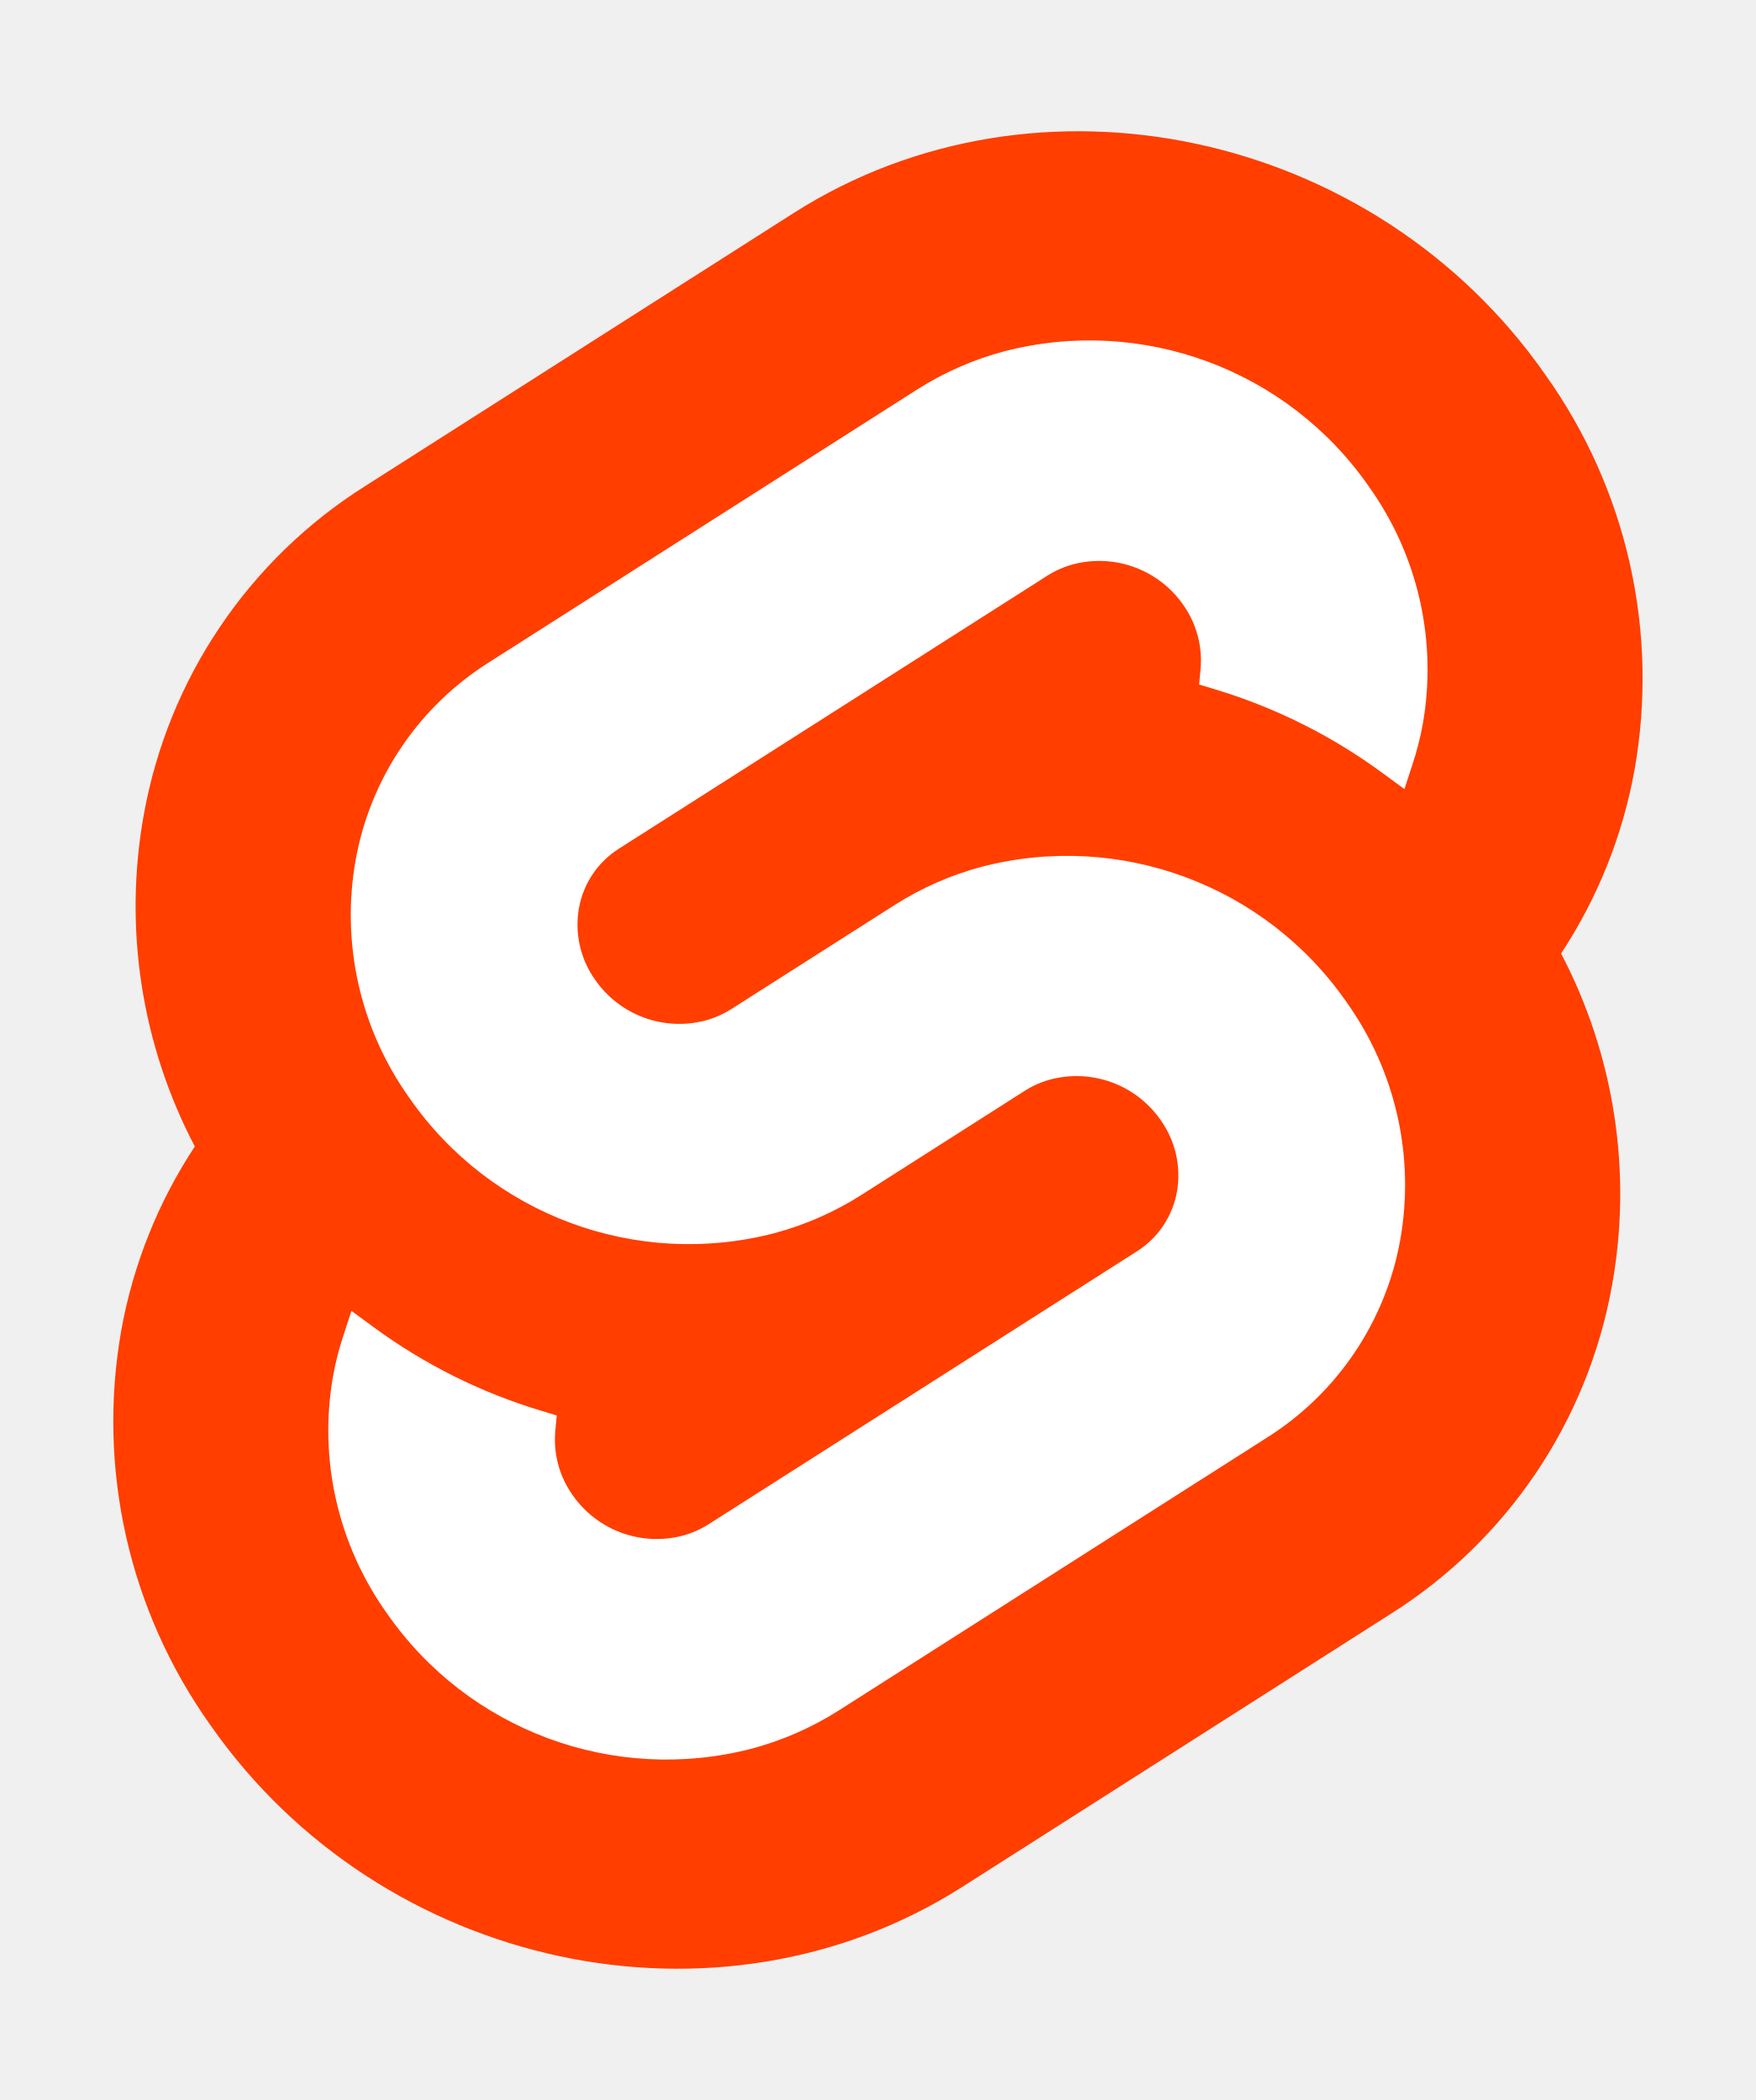
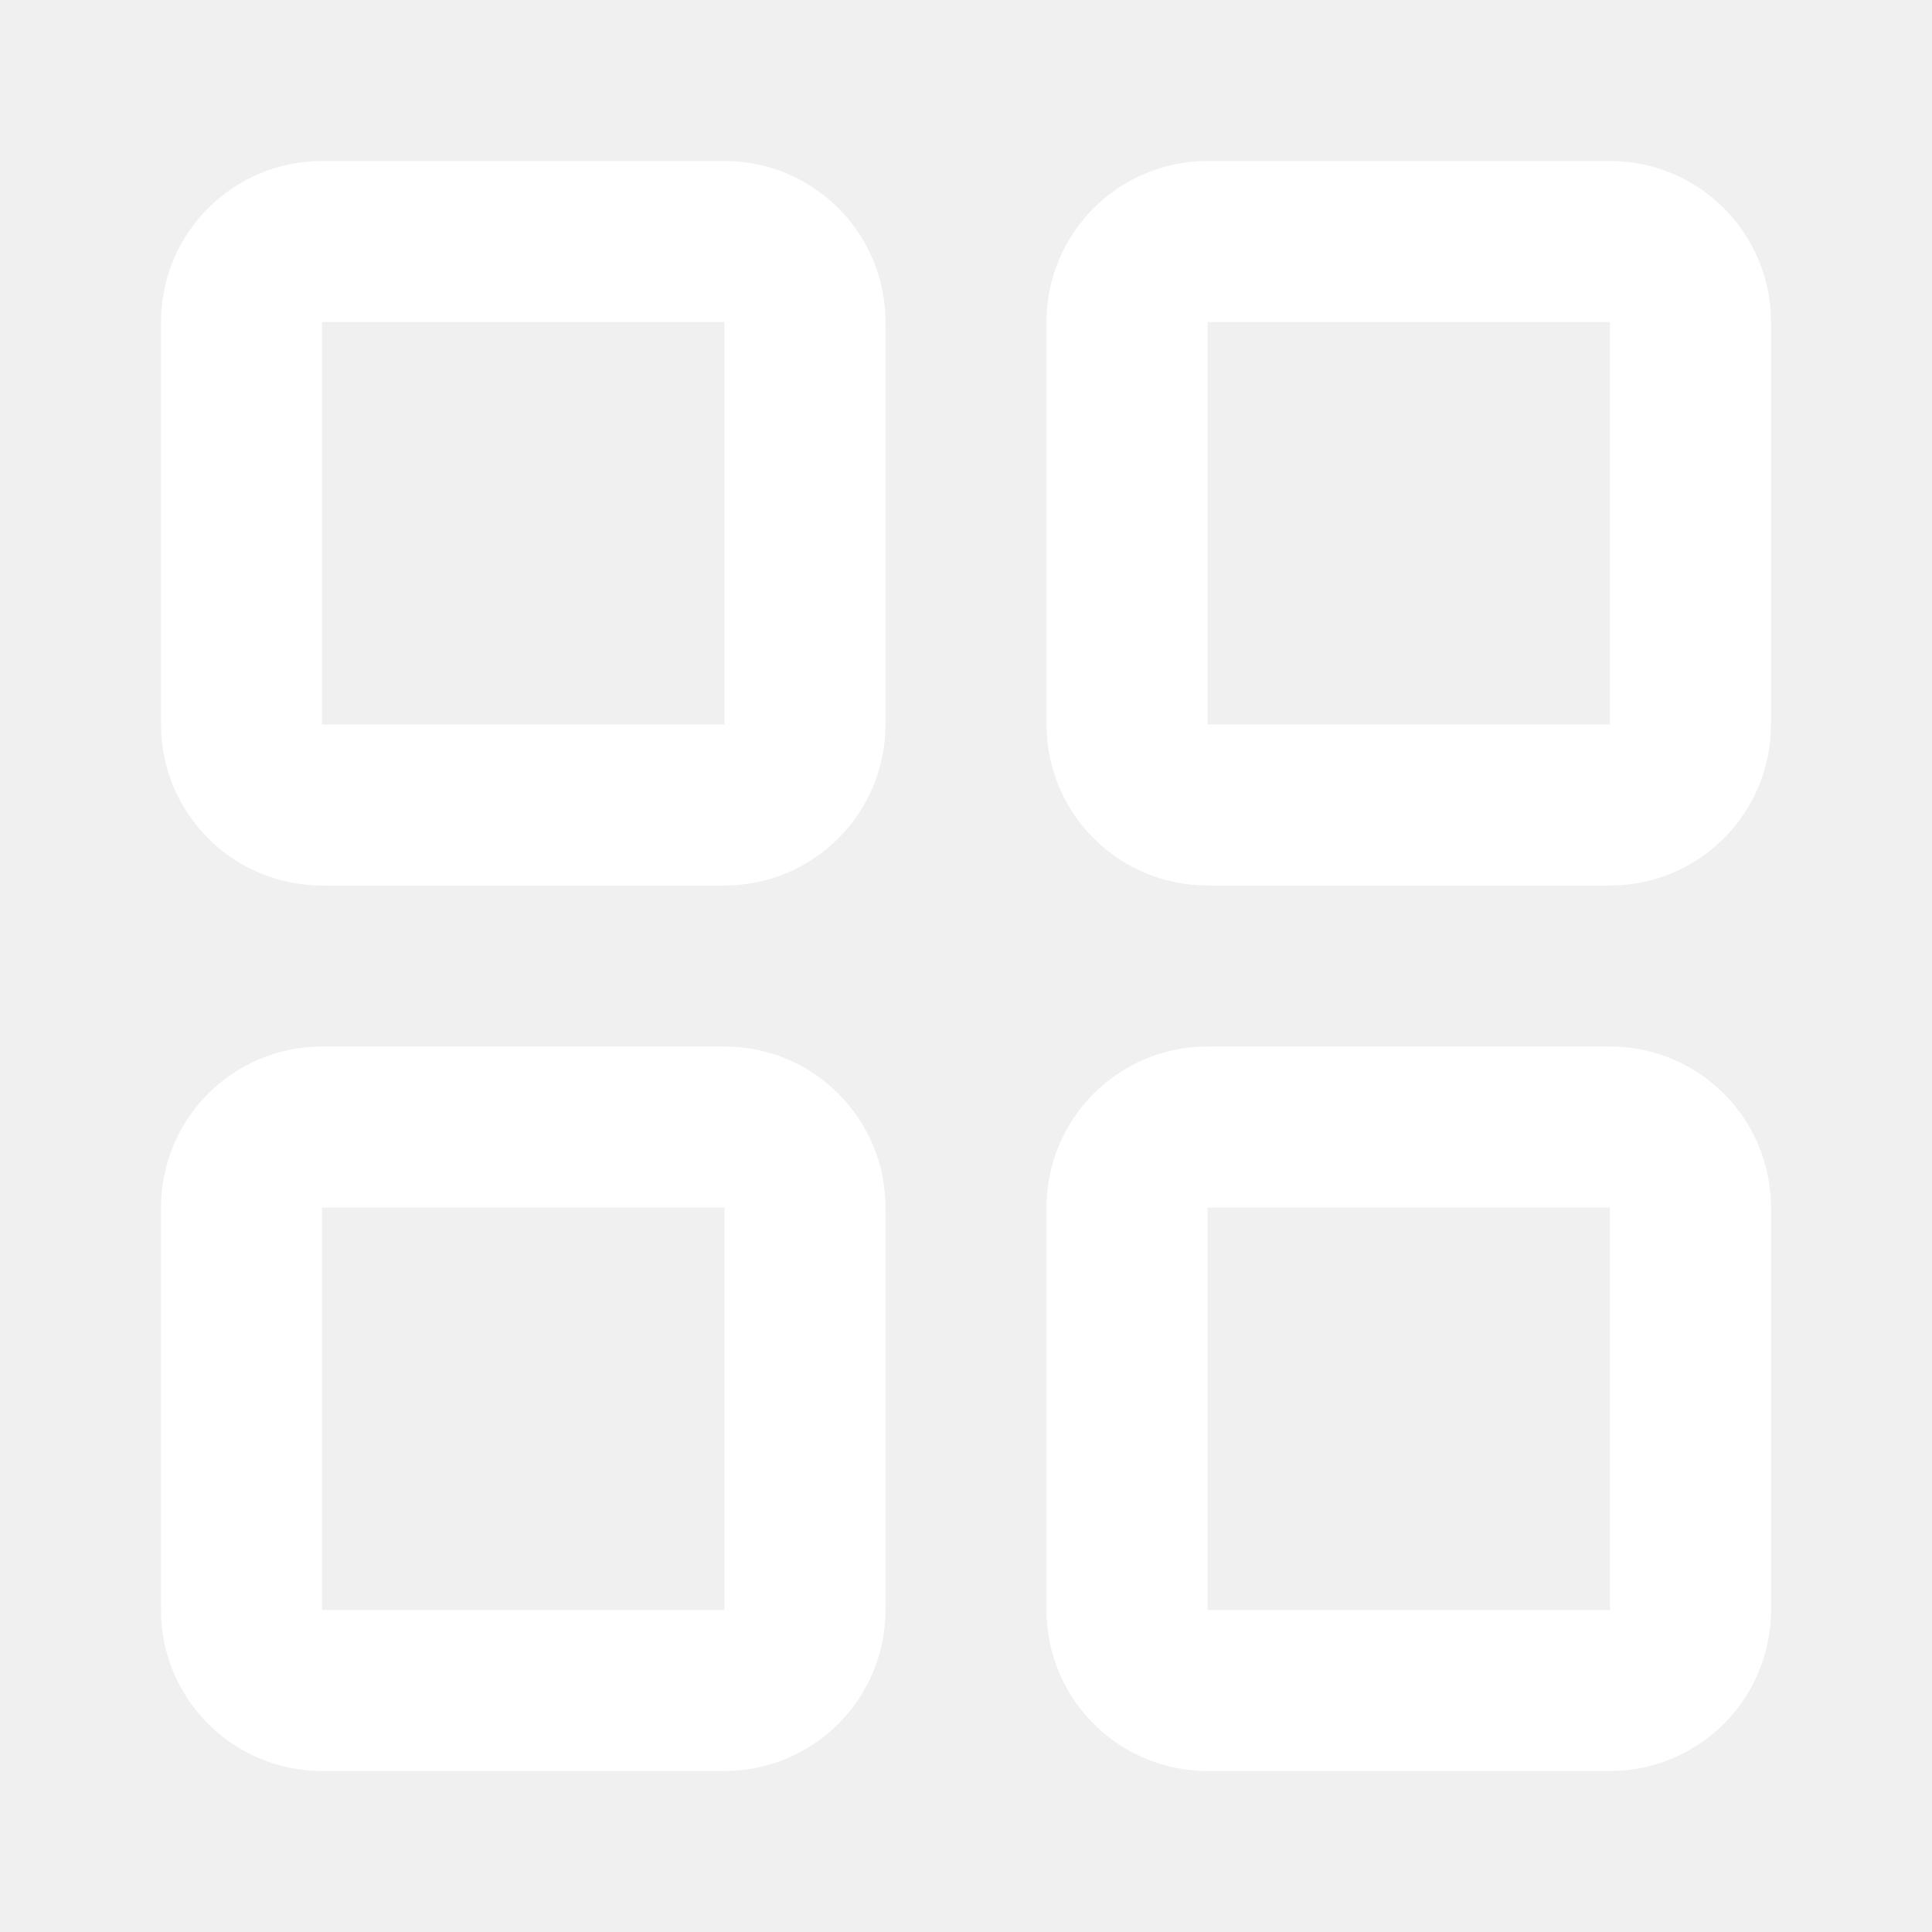
- <svg xmlns="http://www.w3.org/2000/svg" width="107" height="128" viewBox="0 0 107 128">
-   <path d="M94.157 22.819c-10.4-14.885-30.94-19.297-45.792-9.835L22.282 29.608A29.92 29.92 0 0 0 8.764 49.65a31.5 31.5 0 0 0 3.108 20.231 30 30 0 0 0-4.477 11.183 31.9 31.9 0 0 0 5.448 24.116c10.402 14.887 30.942 19.297 45.791 9.835l26.083-16.624A29.92 29.92 0 0 0 98.235 78.35a31.53 31.53 0 0 0-3.105-20.232 30 30 0 0 0 4.474-11.182 31.88 31.88 0 0 0-5.447-24.116" style="fill:#ff3e00" />
-   <path d="M45.817 106.582a20.72 20.72 0 0 1-22.237-8.243 19.17 19.17 0 0 1-3.277-14.503 18 18 0 0 1 .624-2.435l.49-1.498 1.337.981a33.6 33.6 0 0 0 10.203 5.098l.97.294-.09.968a5.85 5.85 0 0 0 1.052 3.878 6.24 6.24 0 0 0 6.695 2.485 5.8 5.8 0 0 0 1.603-.704L69.27 76.28a5.43 5.43 0 0 0 2.45-3.631 5.8 5.8 0 0 0-.987-4.371 6.24 6.24 0 0 0-6.698-2.487 5.7 5.7 0 0 0-1.6.704l-9.953 6.345a19 19 0 0 1-5.296 2.326 20.72 20.72 0 0 1-22.237-8.243 19.17 19.17 0 0 1-3.277-14.502 17.99 17.99 0 0 1 8.13-12.052l26.081-16.623a19 19 0 0 1 5.3-2.329 20.72 20.72 0 0 1 22.237 8.243 19.17 19.17 0 0 1 3.277 14.503 18 18 0 0 1-.624 2.435l-.49 1.498-1.337-.98a33.6 33.6 0 0 0-10.203-5.1l-.97-.294.09-.968a5.86 5.86 0 0 0-1.052-3.878 6.24 6.24 0 0 0-6.696-2.485 5.8 5.8 0 0 0-1.602.704L37.73 51.72a5.42 5.42 0 0 0-2.449 3.63 5.79 5.79 0 0 0 .986 4.372 6.24 6.24 0 0 0 6.698 2.486 5.8 5.8 0 0 0 1.602-.704l9.952-6.342a19 19 0 0 1 5.295-2.328 20.72 20.72 0 0 1 22.237 8.242 19.17 19.17 0 0 1 3.277 14.503 18 18 0 0 1-8.13 12.053l-26.081 16.622a19 19 0 0 1-5.3 2.328" style="fill:#fff" />
+ <svg xmlns="http://www.w3.org/2000/svg" width="24" height="24" fill="none" stroke="#fff" stroke-linecap="round" stroke-linejoin="round" stroke-width="2">
+   <rect width="7" height="7" x="3" y="3" rx="1" />
+   <rect width="7" height="7" x="14" y="3" rx="1" />
+   <rect width="7" height="7" x="14" y="14" rx="1" />
+   <rect width="7" height="7" x="3" y="14" rx="1" />
</svg>
